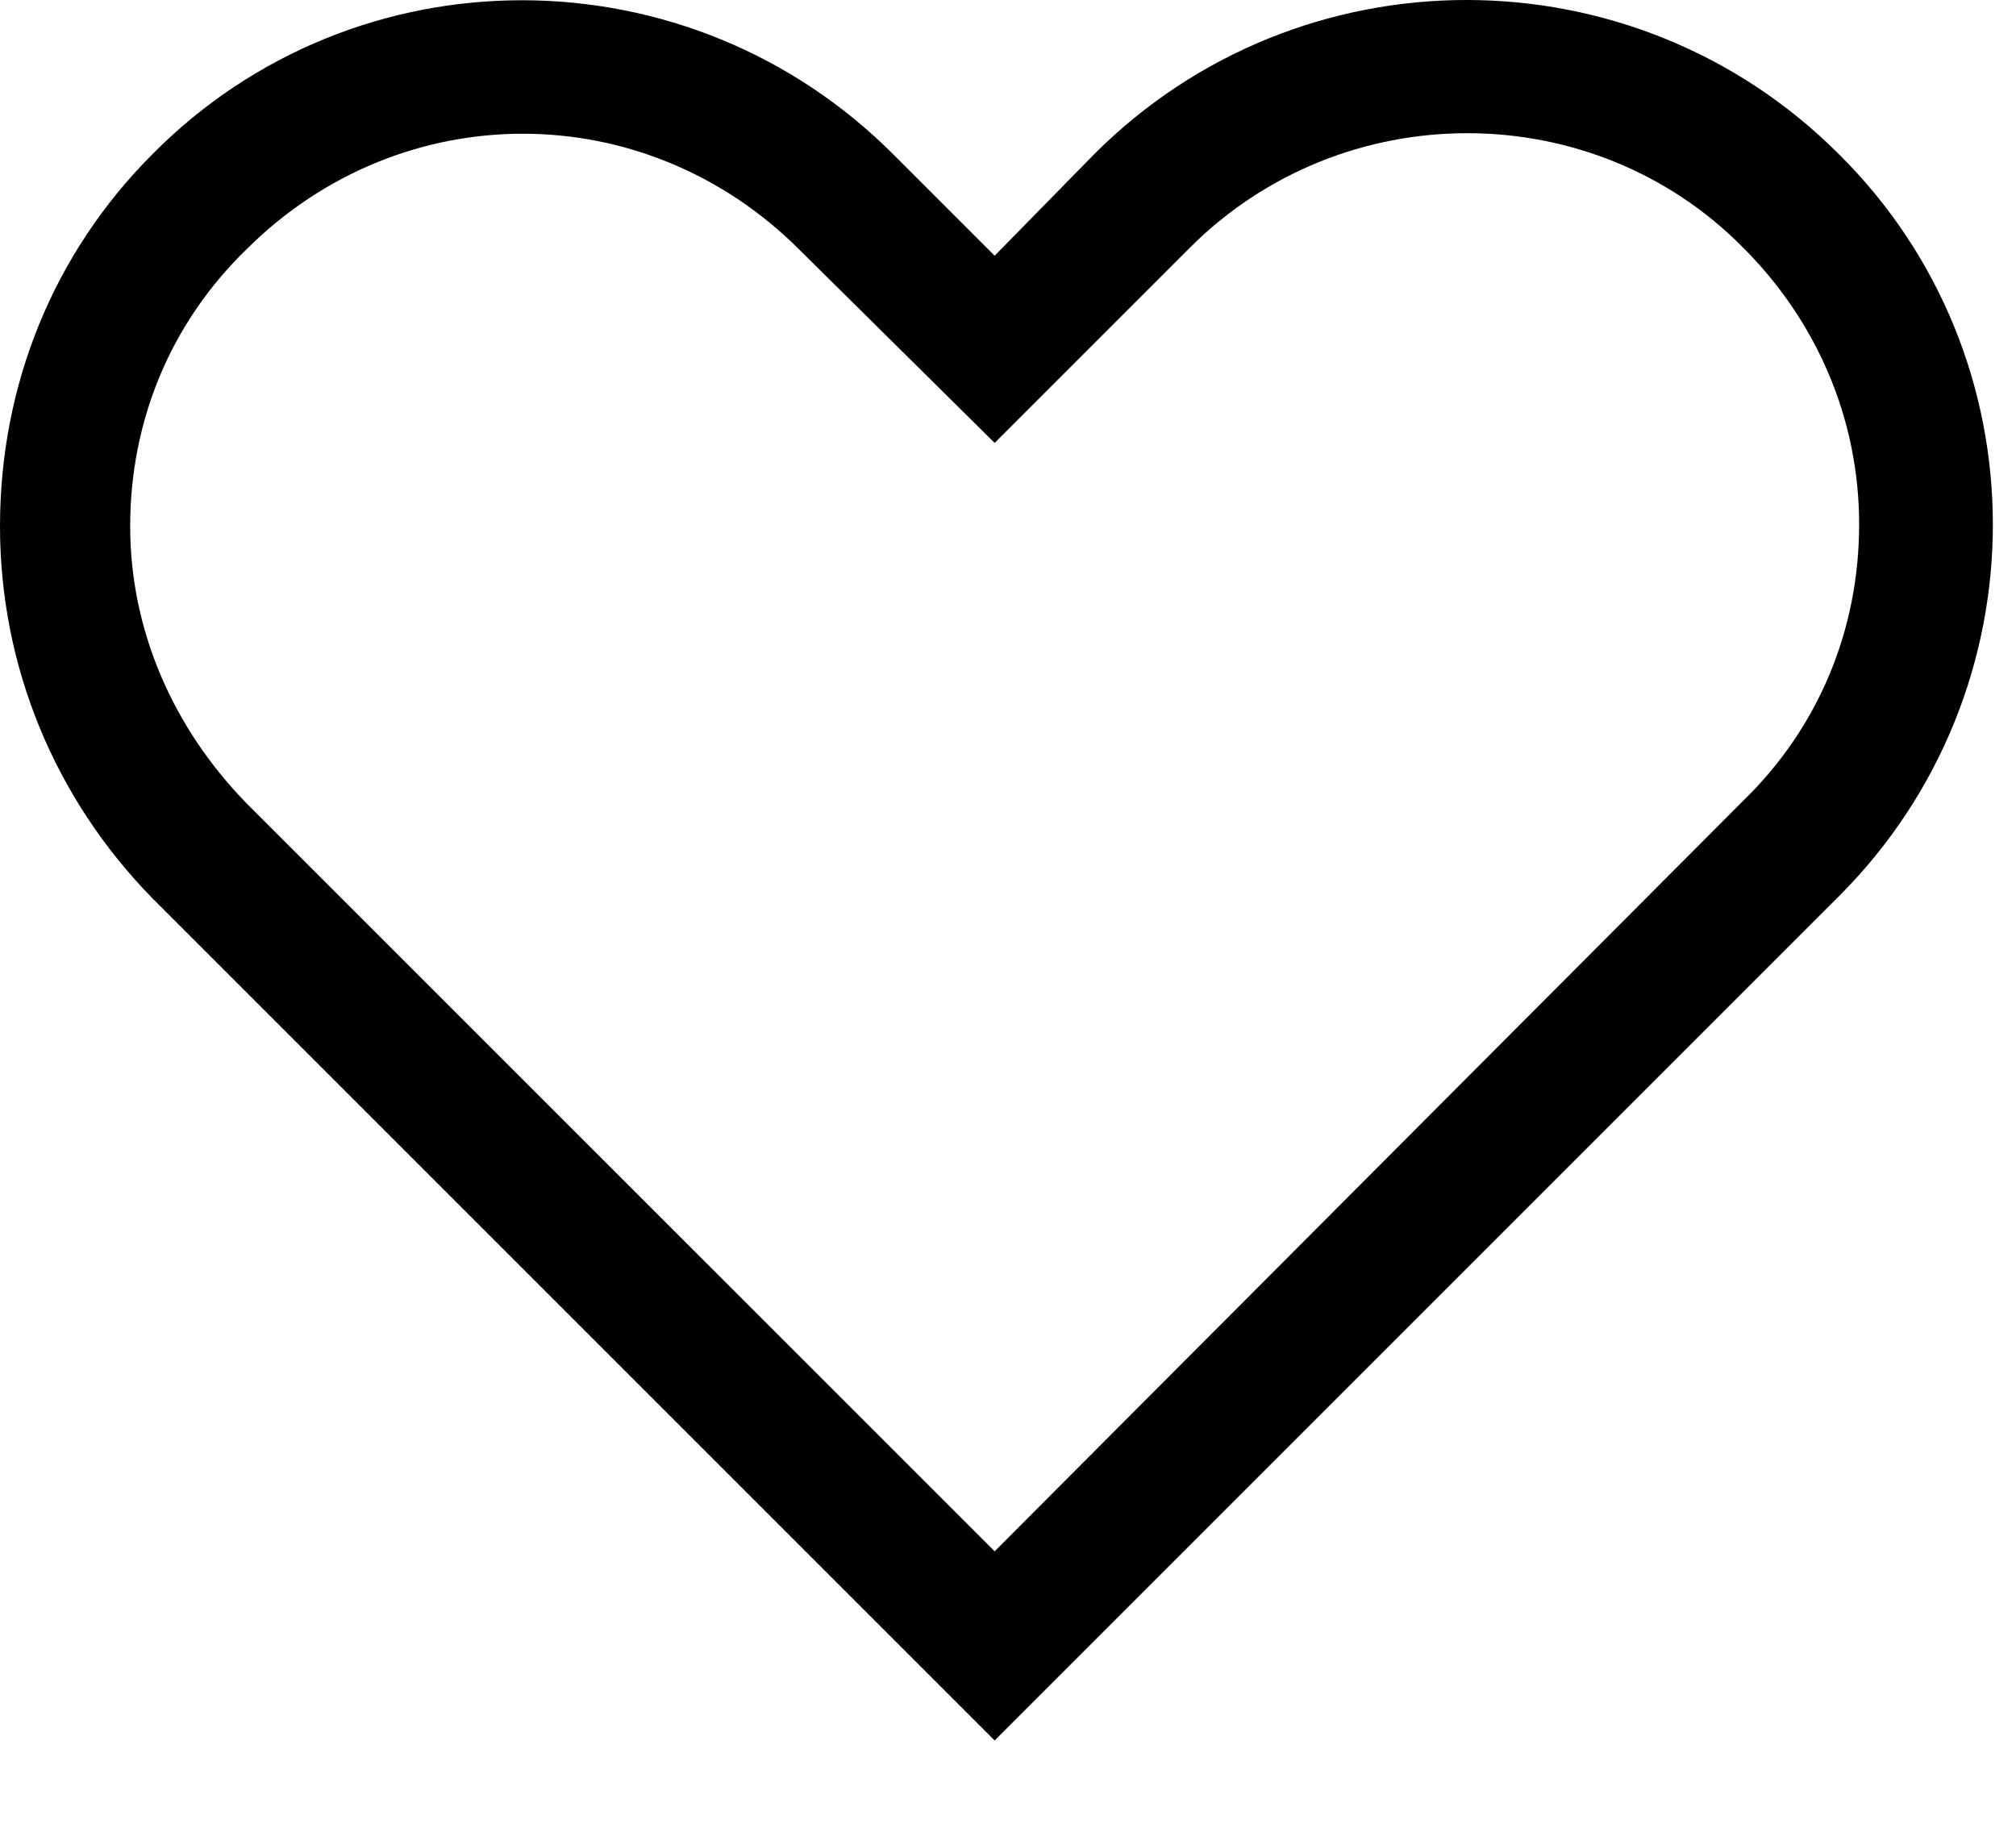
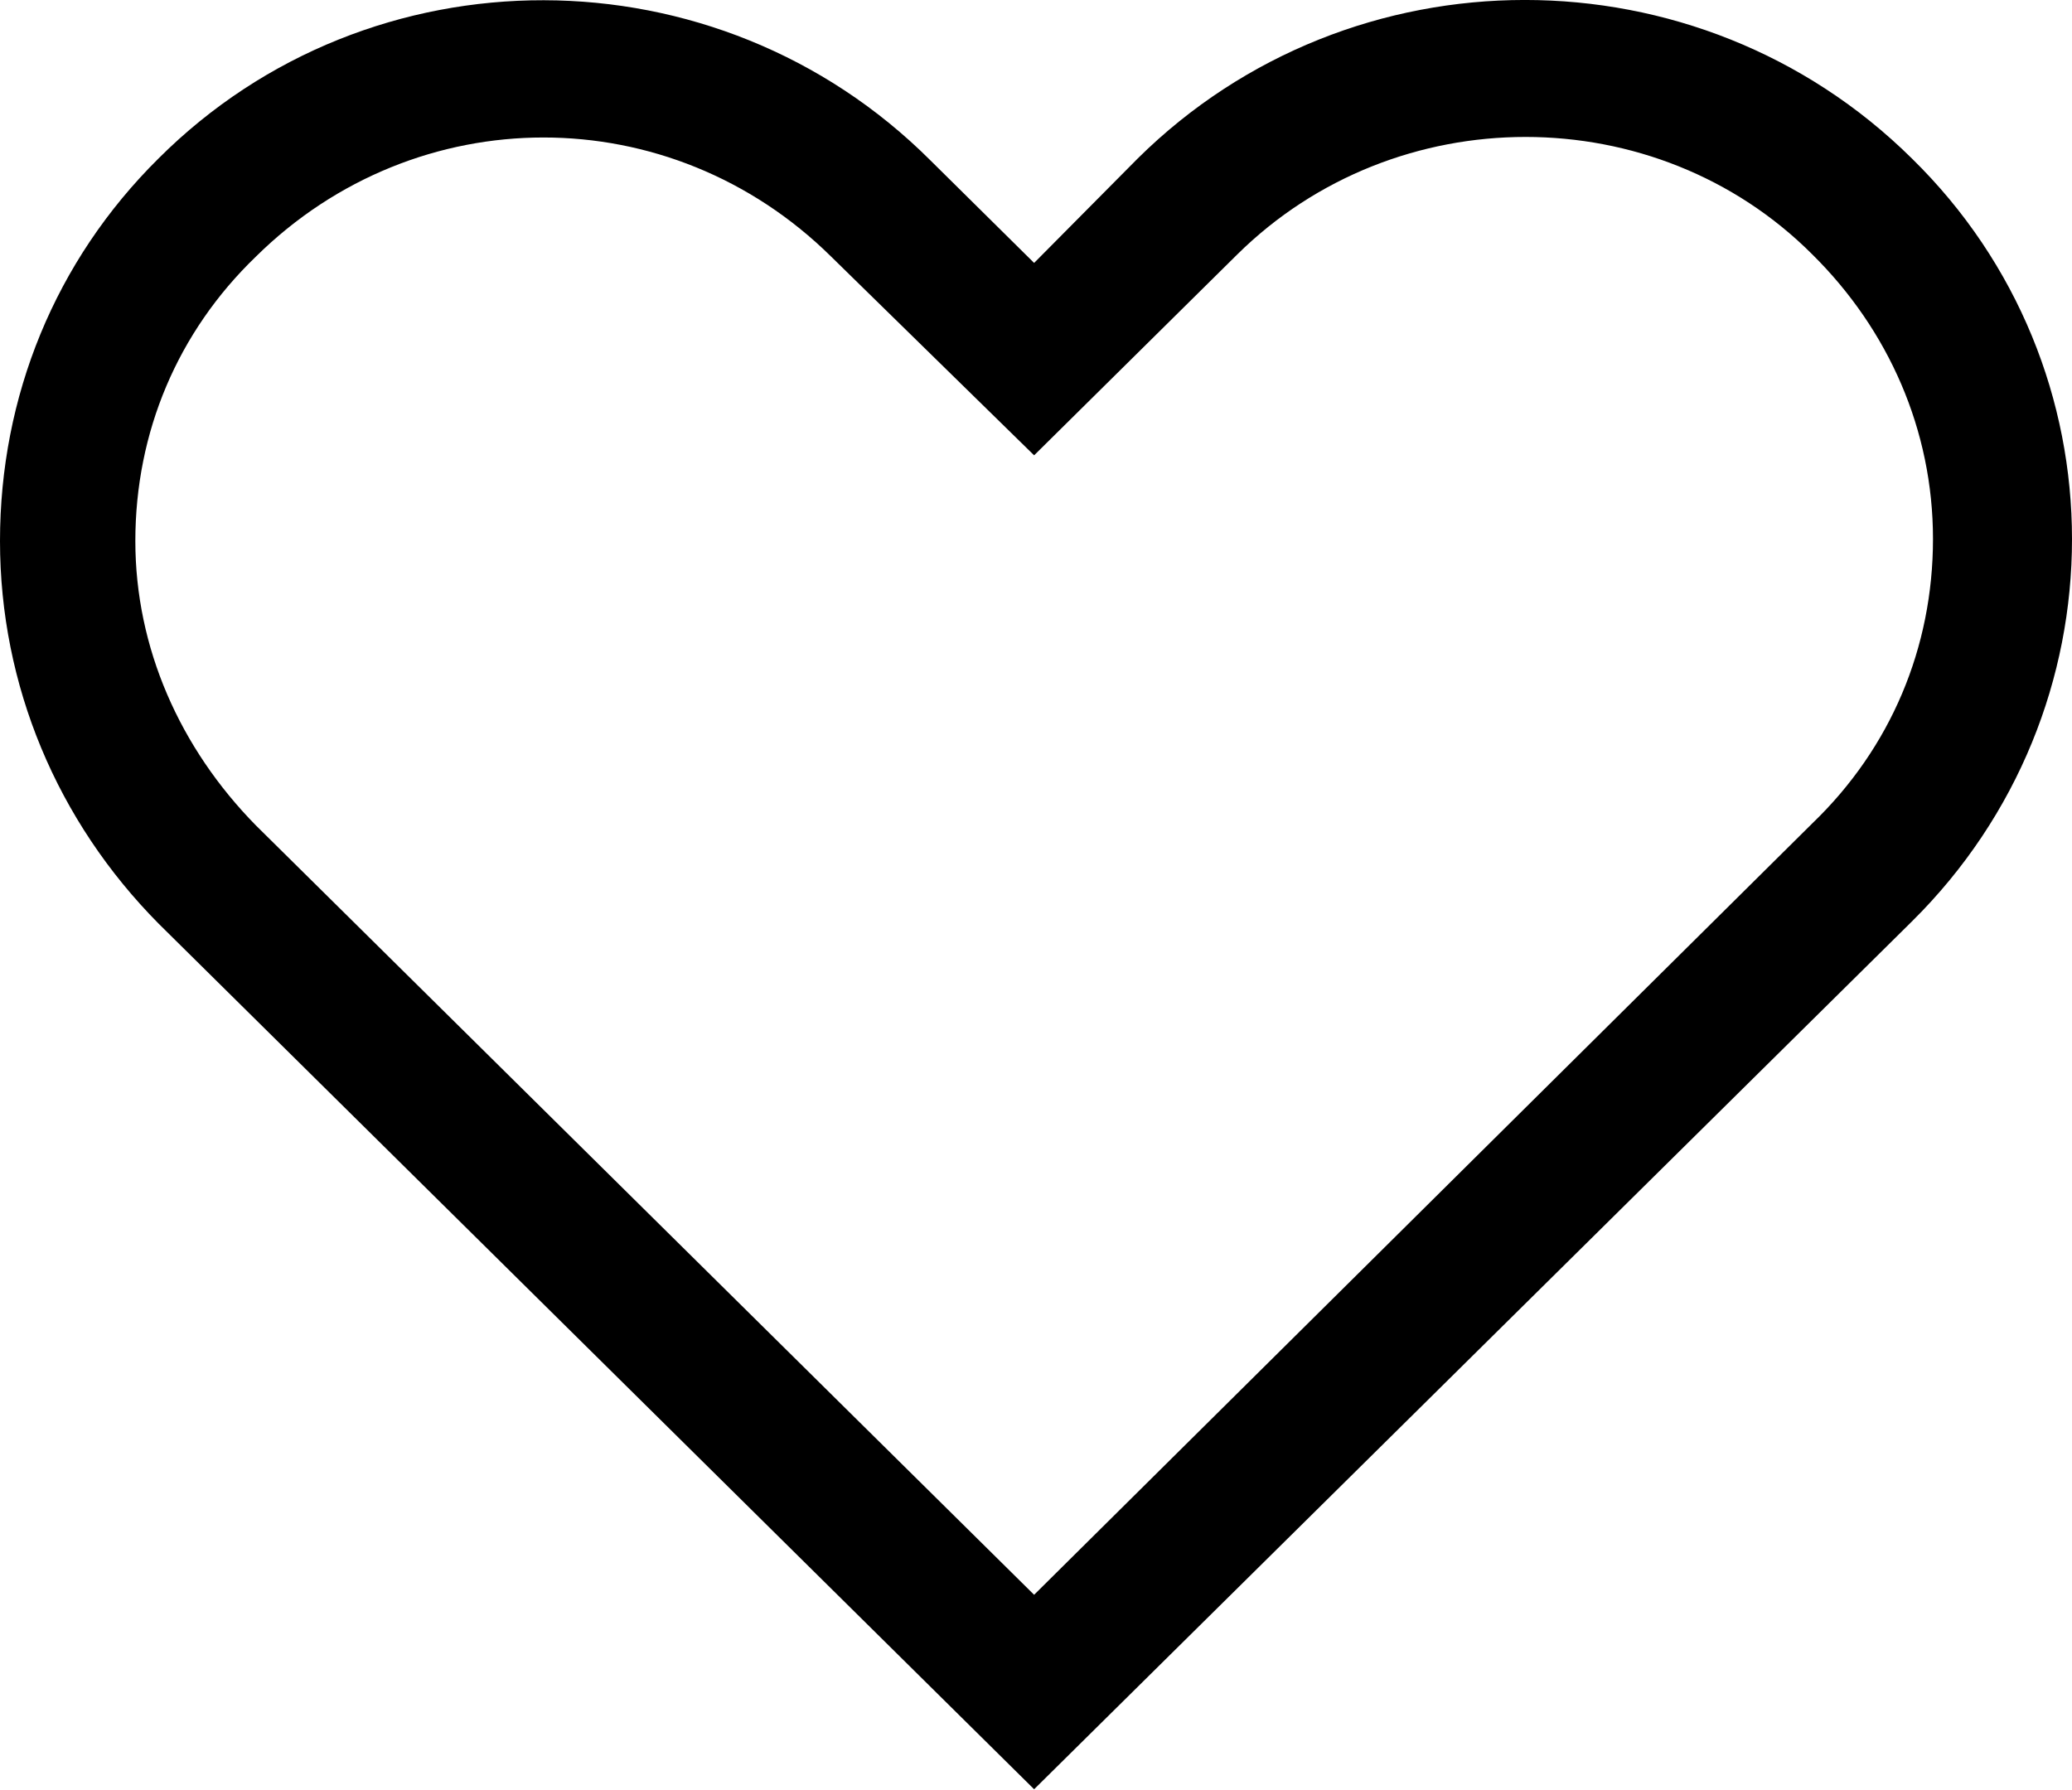
- <svg xmlns="http://www.w3.org/2000/svg" width="21" height="19" viewBox="0 0 21 19" fill="none">
-   <path d="M19.154 9.338C21.294 7.198 21.294 3.724 19.154 1.605C17.014 -0.535 13.539 -0.535 11.399 1.605L10.361 2.664L9.323 1.626C7.183 -0.535 3.708 -0.535 1.589 1.605C0.551 2.643 0 4.02 0 5.482C0 6.944 0.572 8.321 1.589 9.359L10.361 18.131L19.154 9.338ZM1.356 5.482C1.356 4.38 1.78 3.363 2.564 2.601C3.369 1.796 4.407 1.393 5.445 1.393C6.484 1.393 7.522 1.796 8.327 2.601L10.361 4.614L12.395 2.58C13.984 0.99 16.59 0.99 18.158 2.58C18.921 3.342 19.366 4.359 19.366 5.461C19.366 6.563 18.942 7.58 18.158 8.342L10.361 16.16L2.564 8.364C1.801 7.58 1.356 6.563 1.356 5.482Z" fill="black" />
+ <svg xmlns="http://www.w3.org/2000/svg" width="22" height="19" viewBox="0 0 22 19" fill="none">
+   <path d="M20.299 9.786C22.567 7.543 22.567 3.902 20.299 1.682C18.031 -0.561 14.349 -0.561 12.081 1.682L10.98 2.792L9.88 1.704C7.612 -0.561 3.93 -0.561 1.684 1.682C0.584 2.77 0 4.213 0 5.745C0 7.277 0.606 8.72 1.684 9.808L10.98 19L20.299 9.786ZM1.437 5.745C1.437 4.59 1.886 3.525 2.717 2.725C3.57 1.882 4.671 1.46 5.771 1.46C6.871 1.46 7.971 1.882 8.825 2.725L10.98 4.835L13.136 2.703C14.82 1.038 17.582 1.038 19.244 2.703C20.052 3.502 20.524 4.568 20.524 5.723C20.524 6.877 20.075 7.943 19.244 8.742L10.98 16.935L2.717 8.765C1.909 7.943 1.437 6.877 1.437 5.745Z" fill="black" />
</svg>
